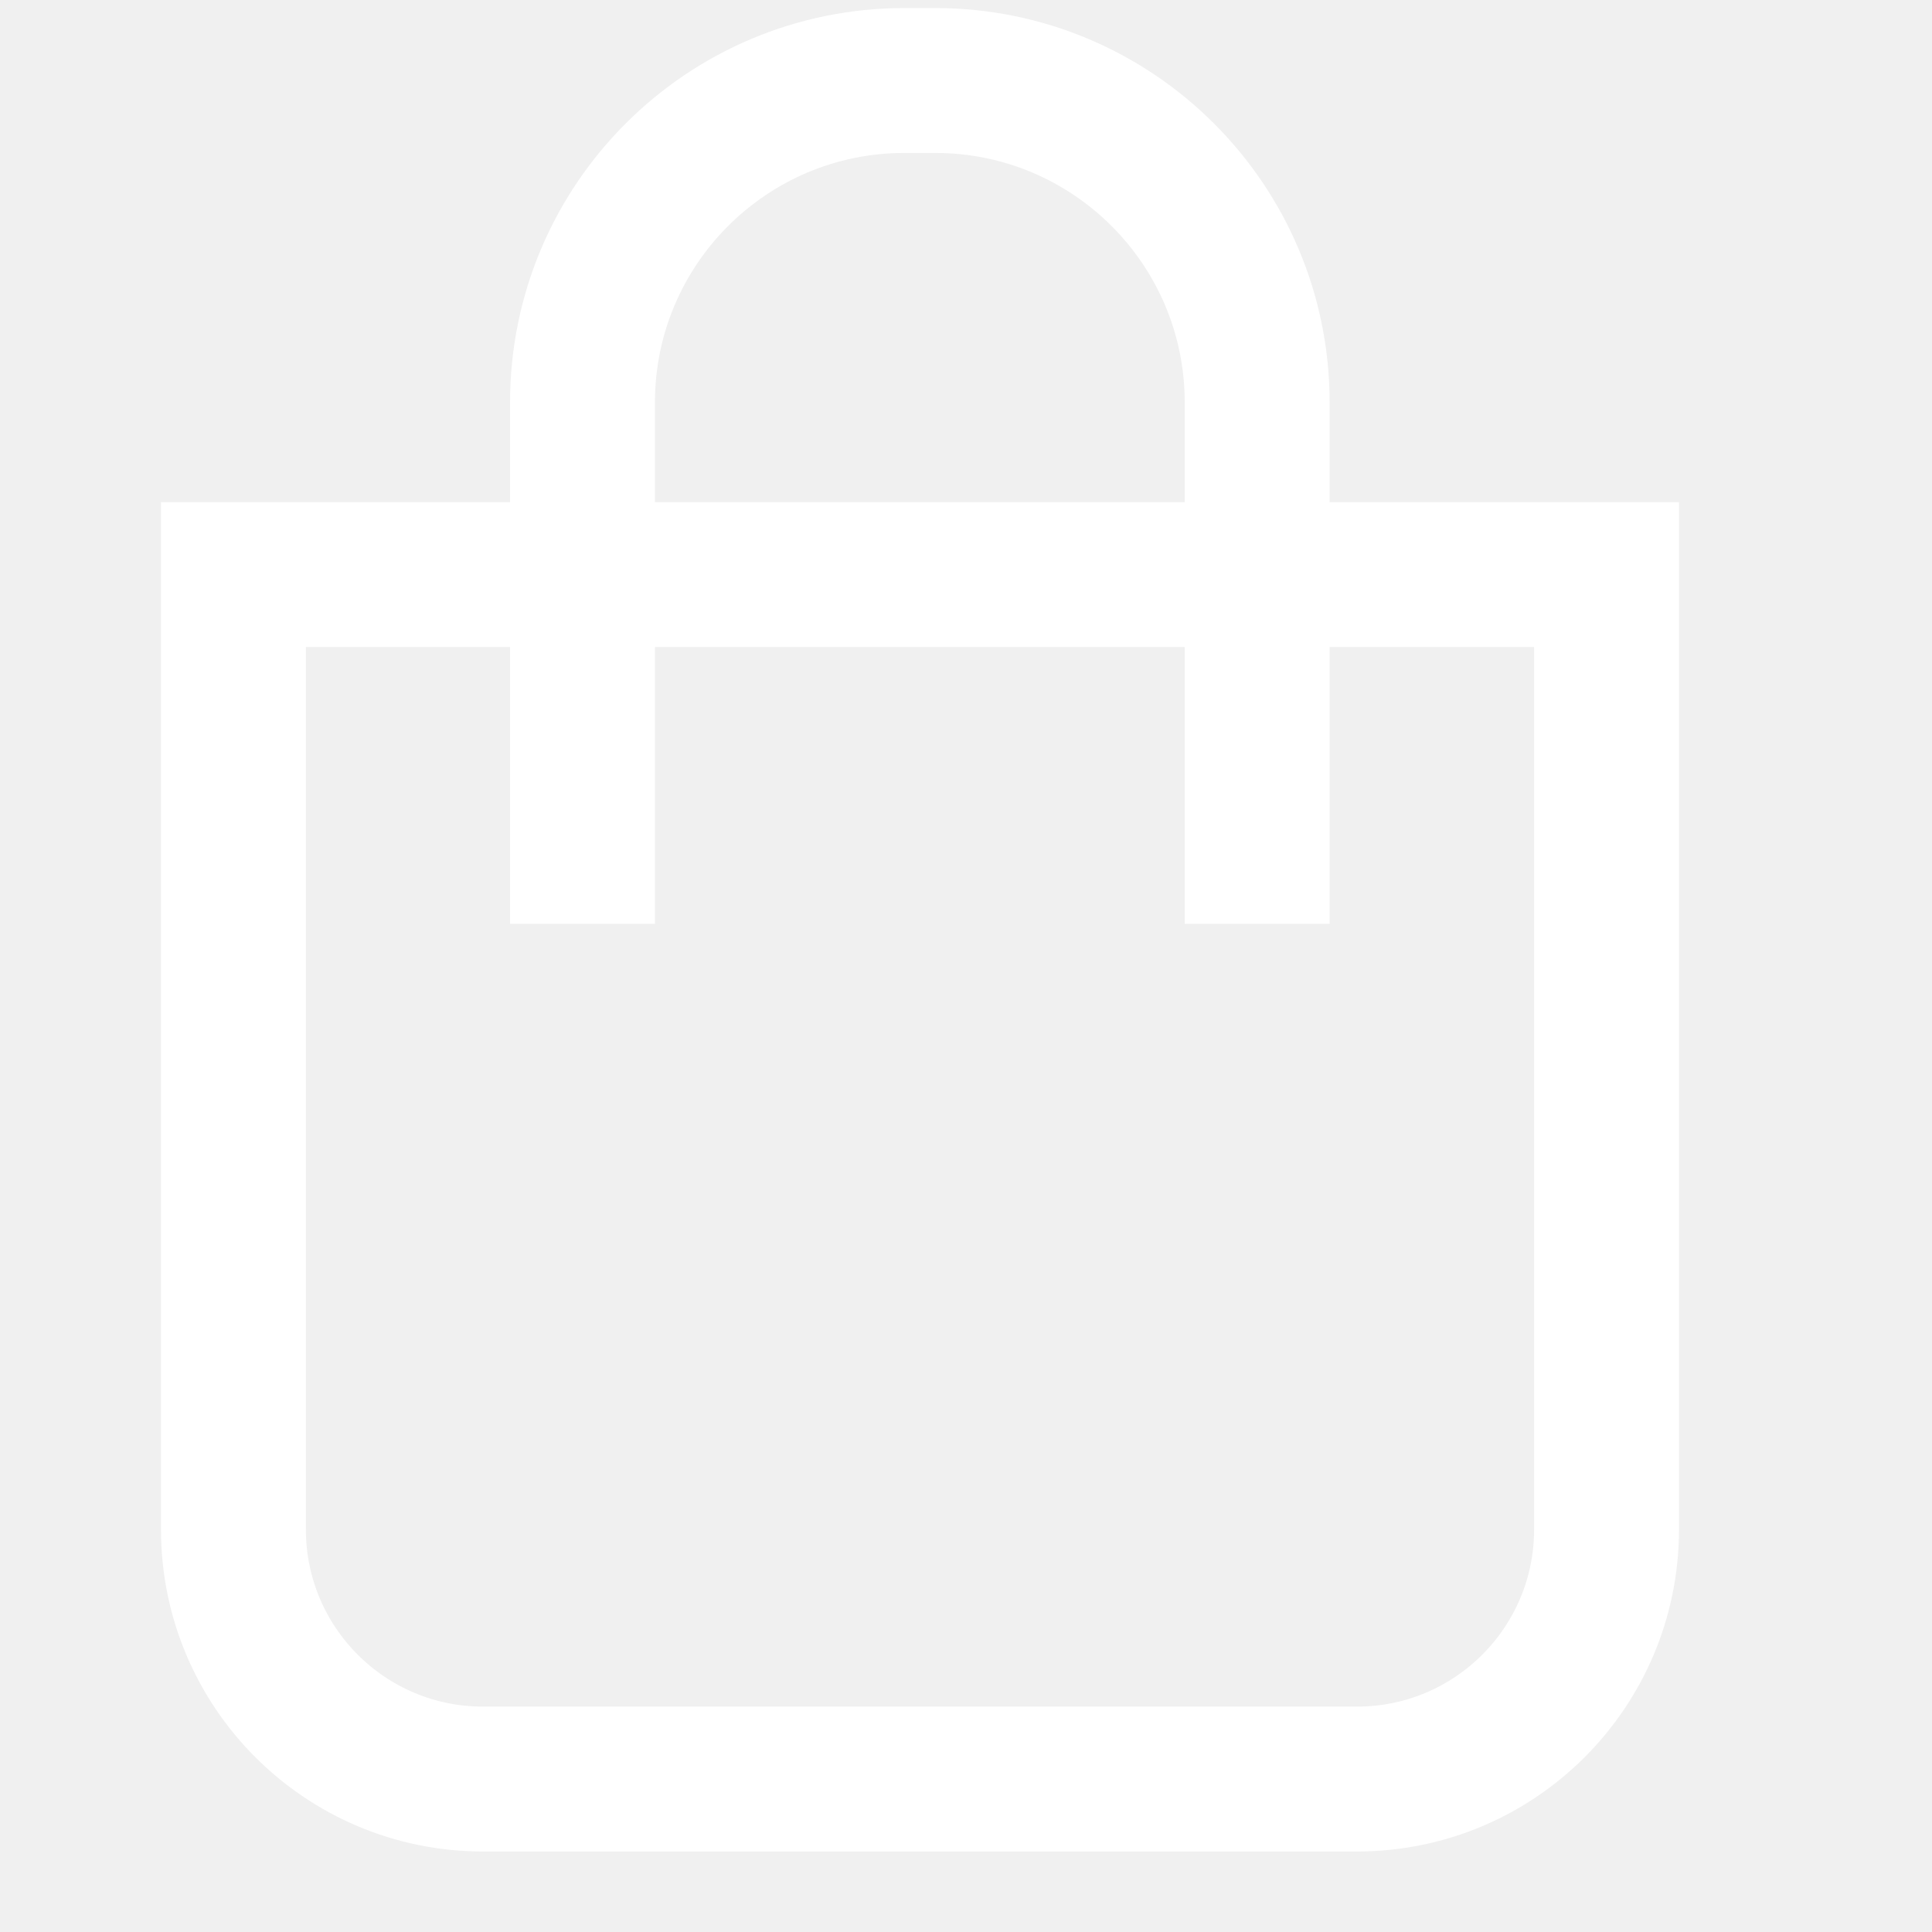
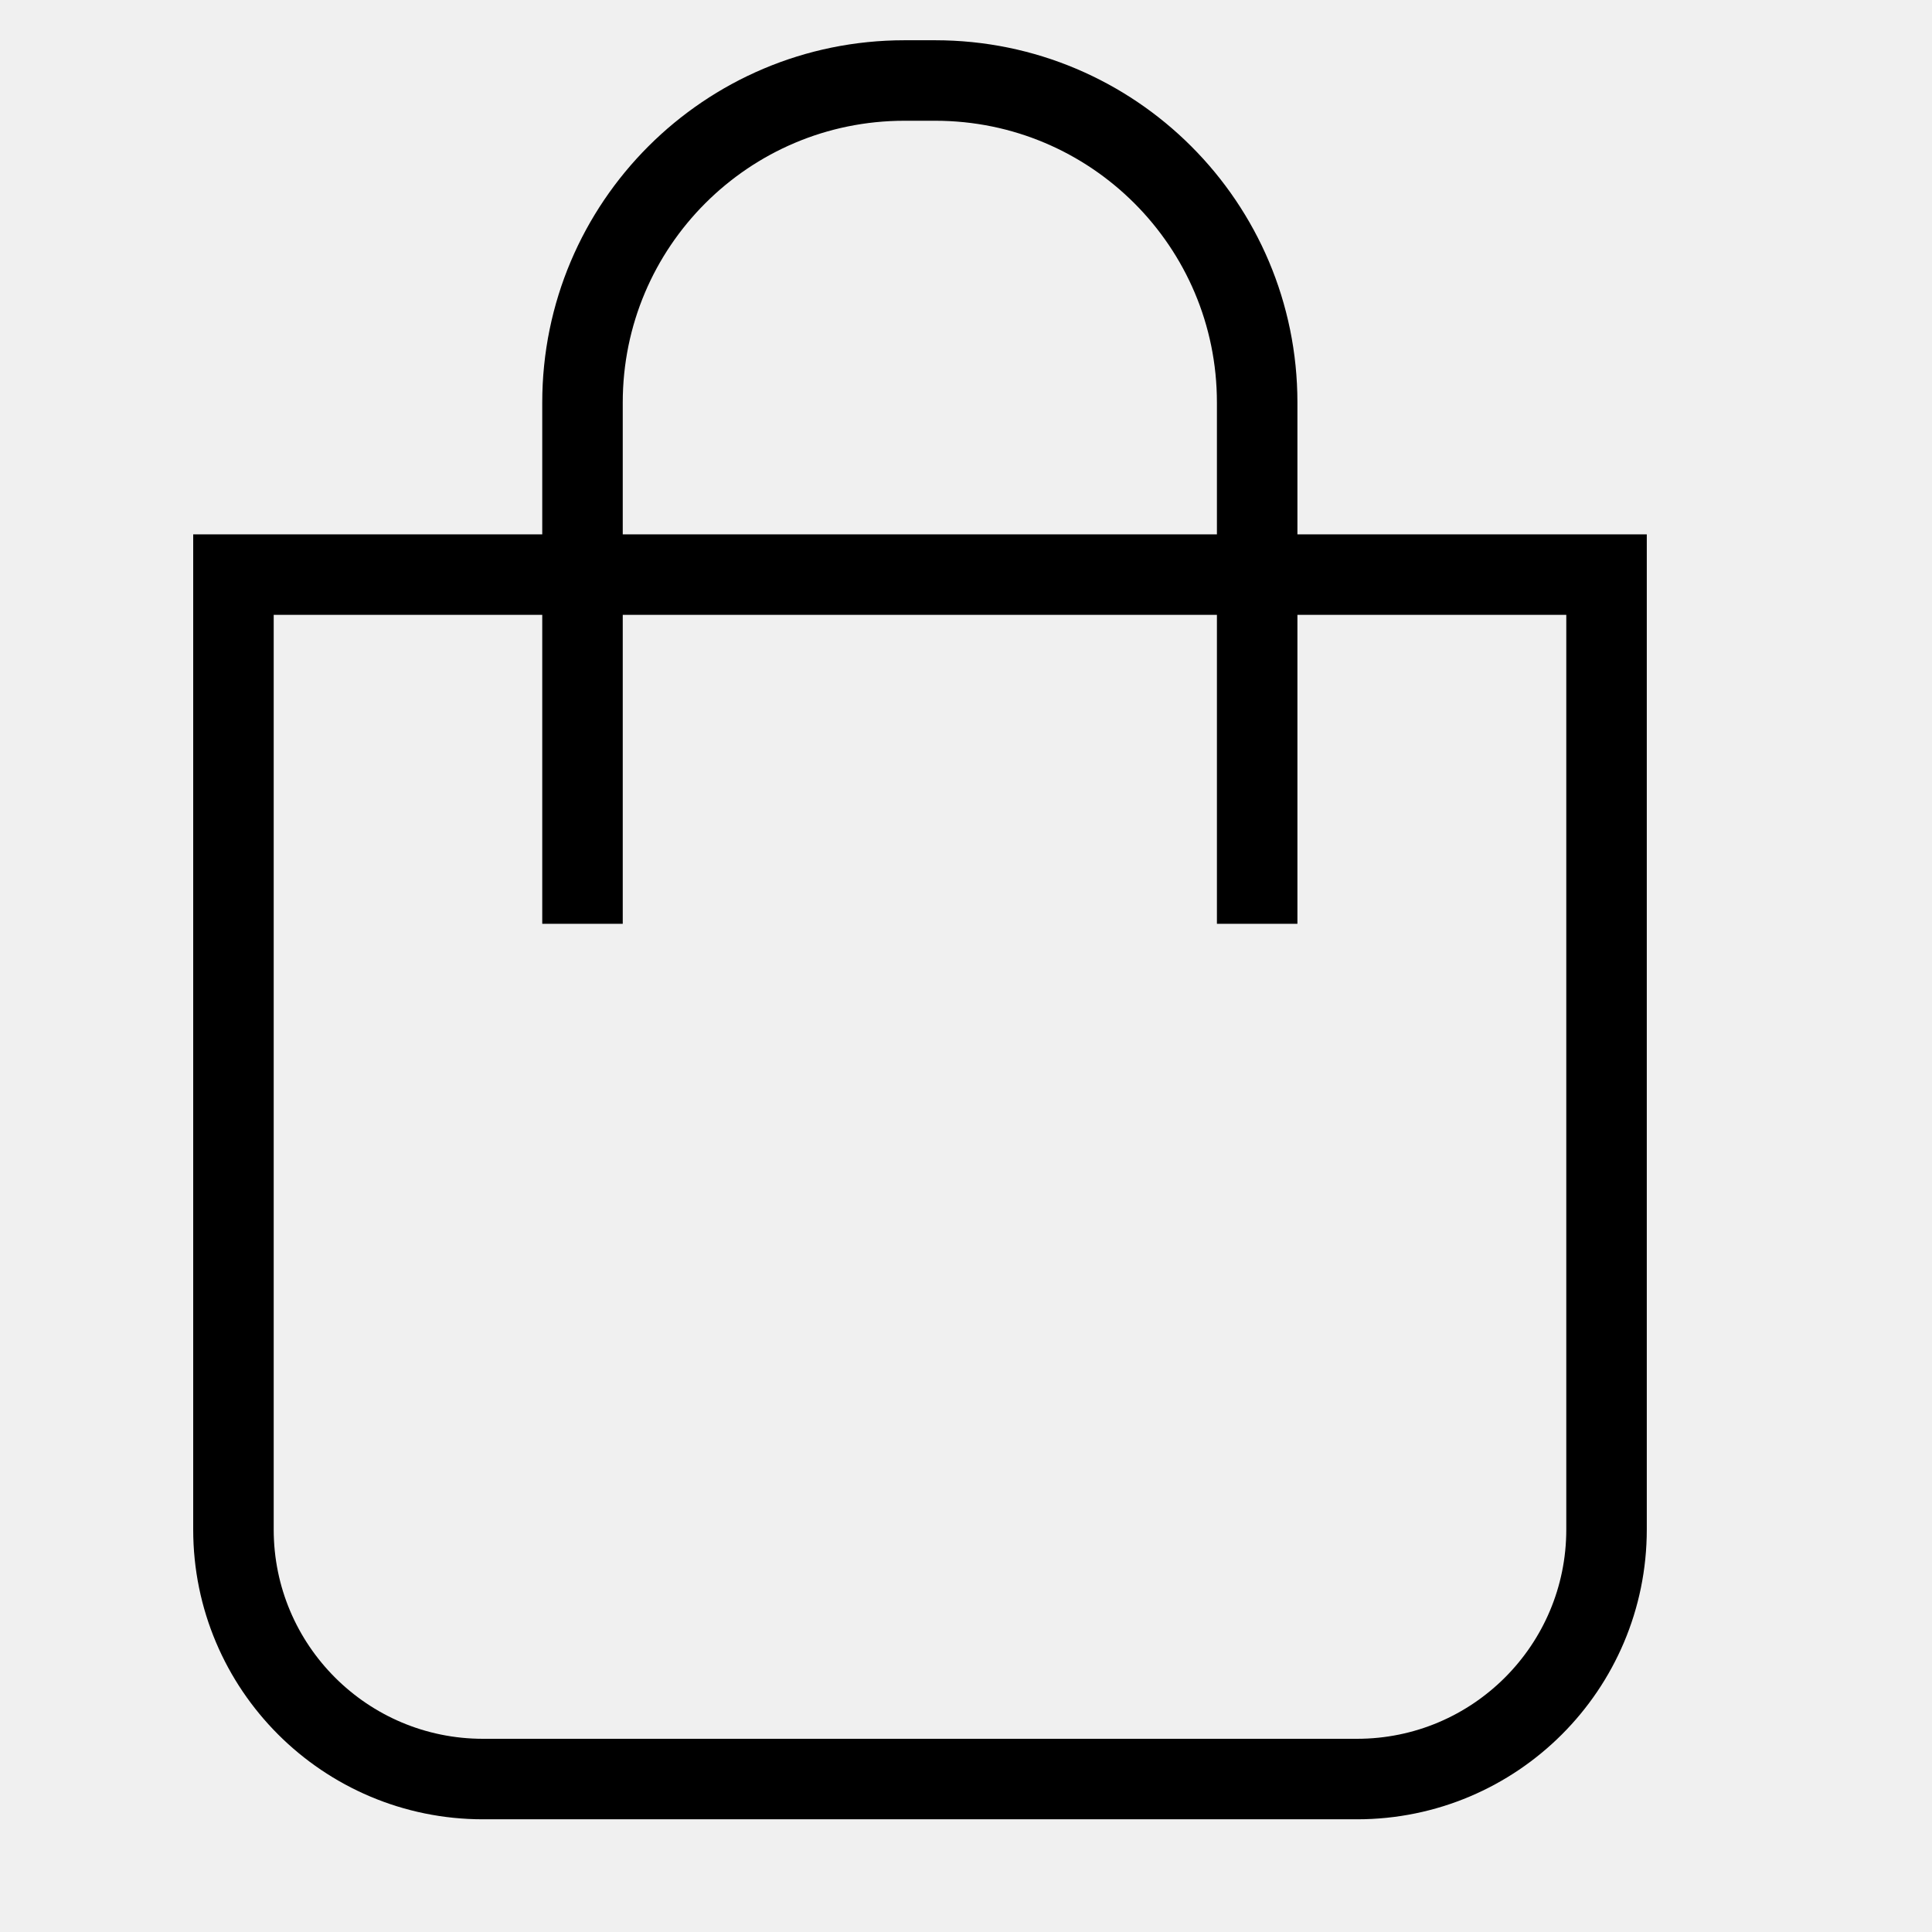
- <svg xmlns="http://www.w3.org/2000/svg" width="24" height="24" viewBox="0 0 24 24" fill="none">
-   <path d="M2.9 7.138H19.957V19C19.957 20.712 18.569 22.1 16.857 22.1H6C4.288 22.1 2.9 20.712 2.9 19V7.138Z" stroke="white" stroke-width="1.8" />
-   <path d="M7.236 11.476V5C7.236 2.791 9.027 1 11.236 1H11.617C13.826 1 15.617 2.791 15.617 5V11.476" stroke="white" stroke-width="1.8" />
+ <svg xmlns="http://www.w3.org/2000/svg" version="1.1" id="Layer_1" x="0px" y="0px" width="24px" height="24px" viewBox="0 0 24 24" enable-background="new 0 0 24 24" xml:space="preserve">
+   <path fill="none" stroke="#000000" stroke-miterlimit="10" d="M2.9,7.138h17.057V19c0,1.712-1.388,3.1-3.1,3.1H6  c-1.712,0-3.1-1.388-3.1-3.1V7.138z" />
+   <path fill="none" stroke="#000000" stroke-miterlimit="10" d="M7.236,11.476V5c0-2.209,1.791-4,4-4h0.381c2.209,0,4,1.791,4,4v6.476  " />
</svg>
